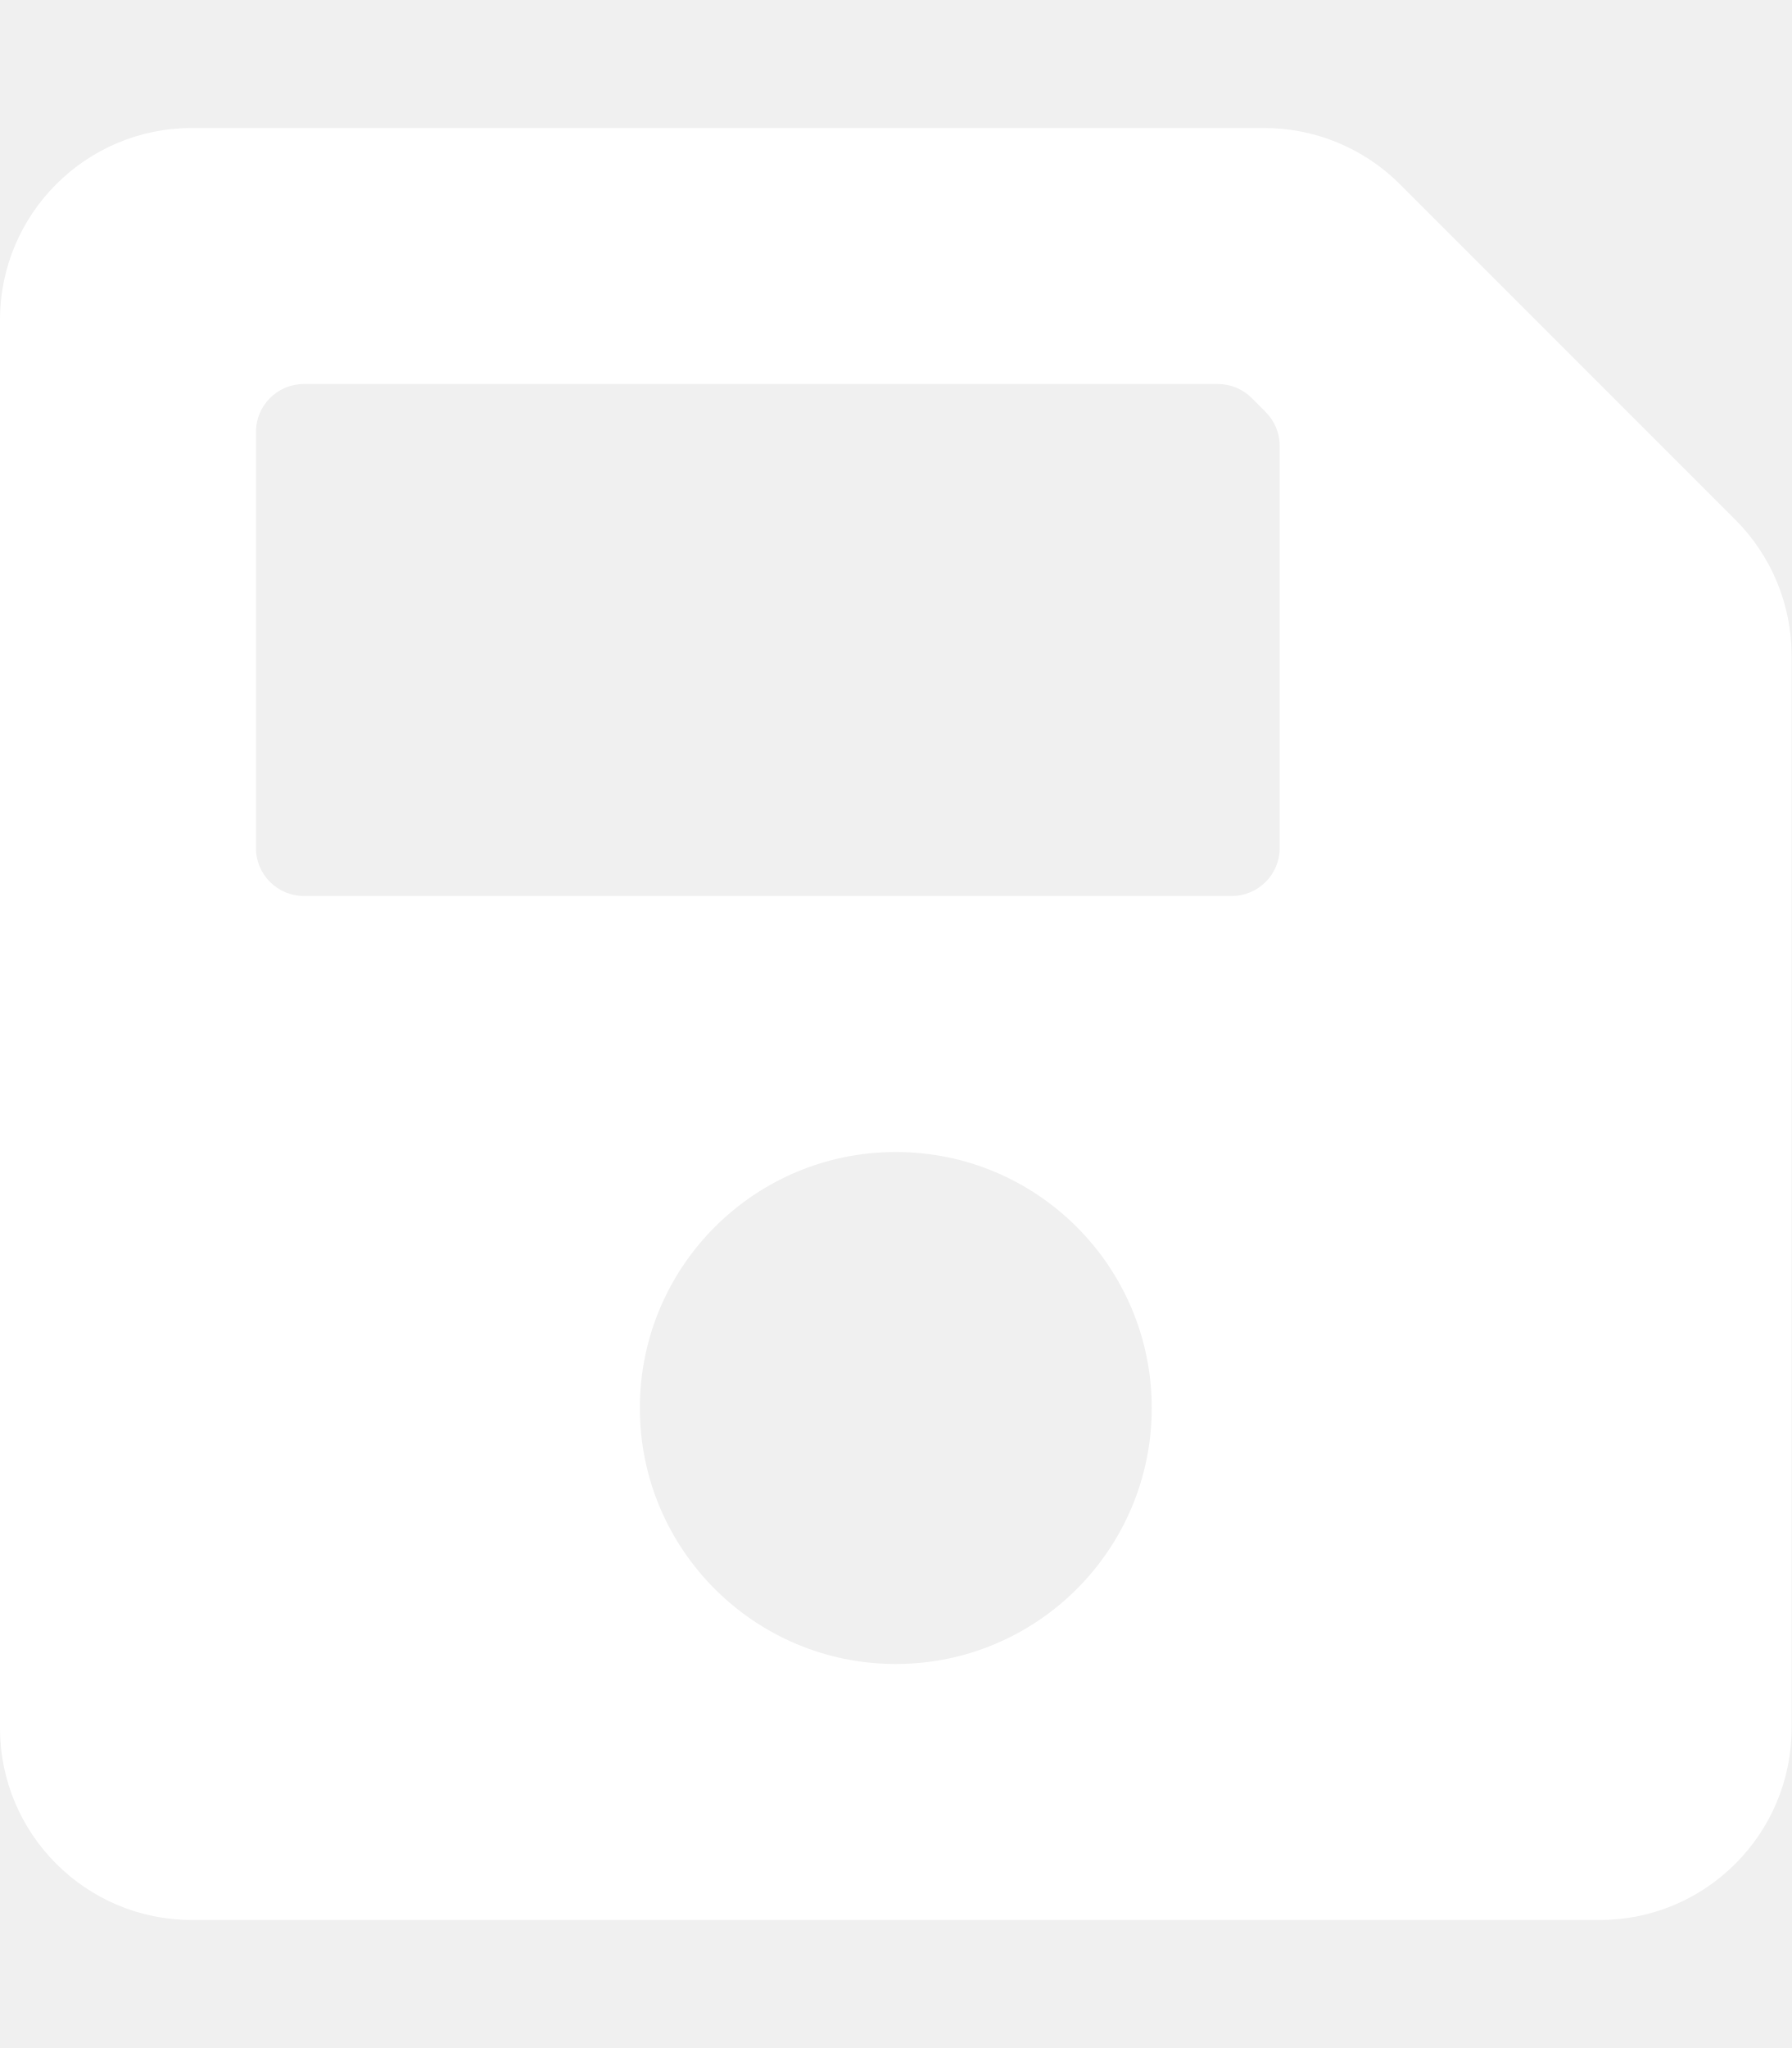
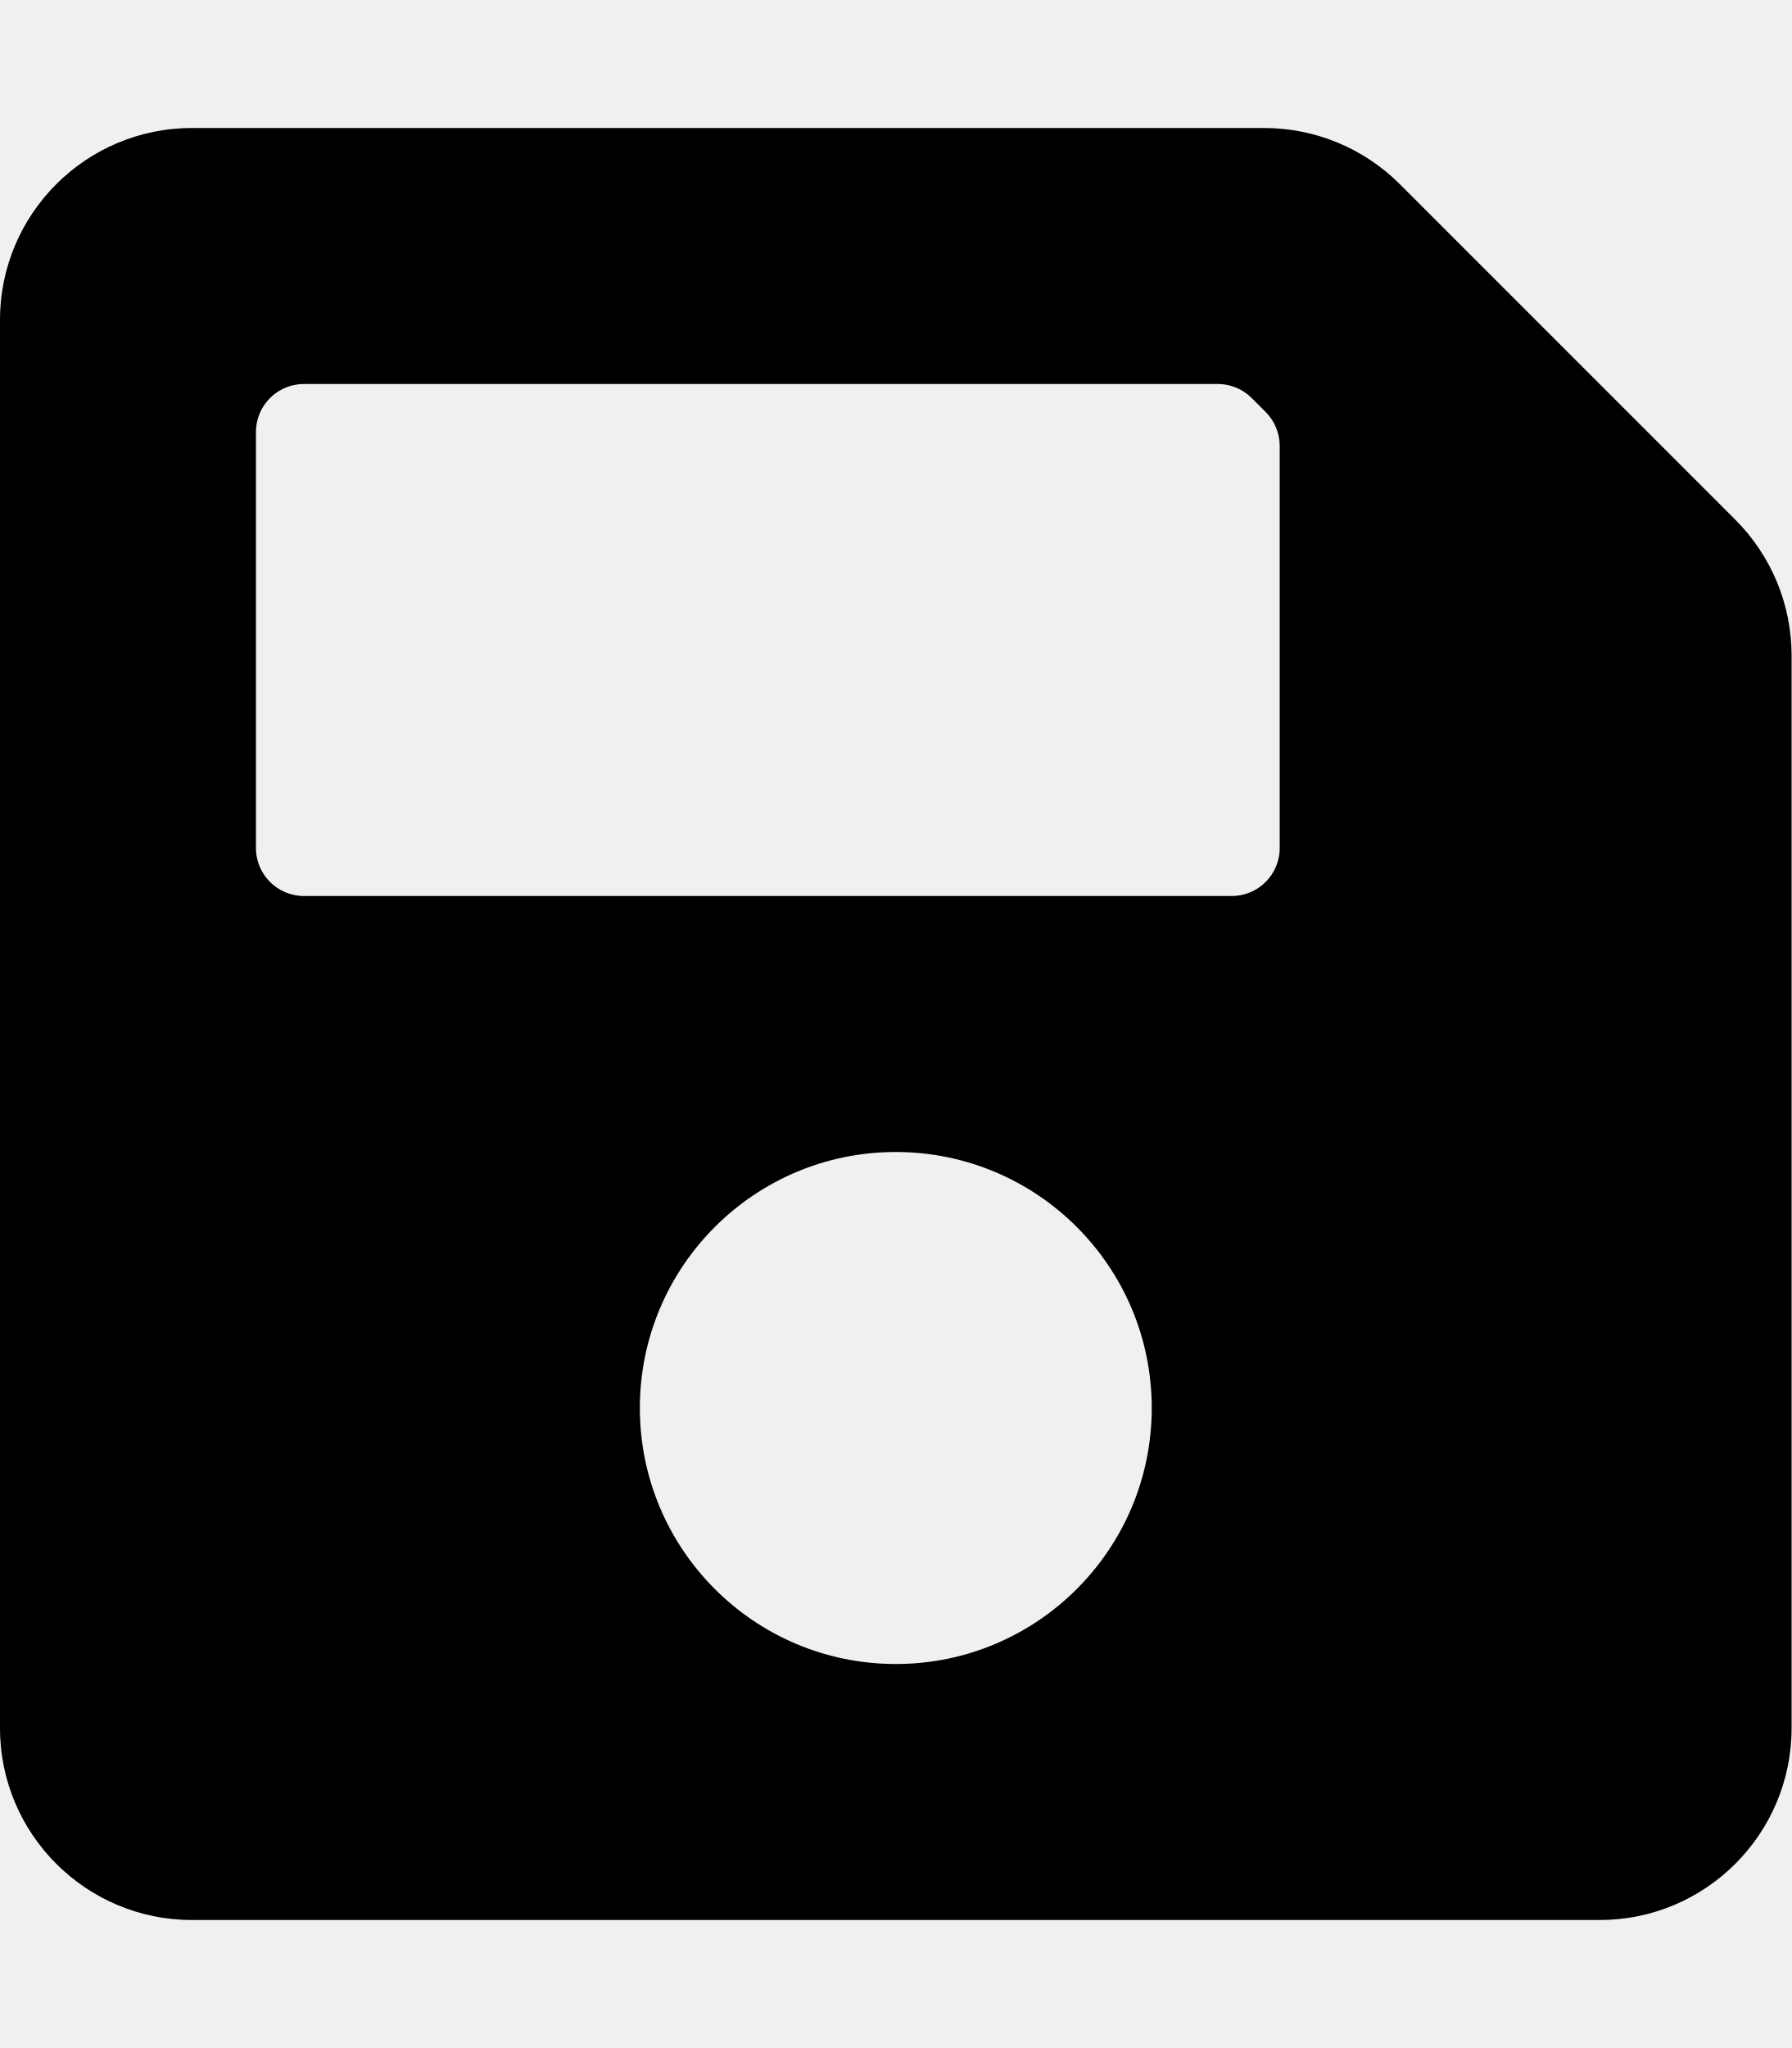
<svg xmlns="http://www.w3.org/2000/svg" aria-hidden="true" focusable="false" data-prefix="fas" data-icon="save" class="svg-inline--fa fa-save fa-w-14" role="img" viewBox="0 0 448 512">
-   <path fill="white" d="M433.941 129.941l-83.882-83.882A48 48 0 0 0 316.118 32H48C21.49 32 0 53.49 0 80v352c0 26.51 21.49 48 48 48h352c26.51 0 48-21.49 48-48V163.882a48 48 0 0 0-14.059-33.941zM224 416c-35.346 0-64-28.654-64-64 0-35.346 28.654-64 64-64s64 28.654 64 64c0 35.346-28.654 64-64 64zm96-304.52V212c0 6.627-5.373 12-12 12H76c-6.627 0-12-5.373-12-12V108c0-6.627 5.373-12 12-12h228.52c3.183 0 6.235 1.264 8.485 3.515l3.48 3.48A11.996 11.996 0 0 1 320 111.48z" />
+   <path fill="currentColor" d="M433.941 129.941l-83.882-83.882A48 48 0 0 0 316.118 32H48C21.49 32 0 53.49 0 80v352c0 26.51 21.49 48 48 48h352c26.51 0 48-21.49 48-48V163.882a48 48 0 0 0-14.059-33.941zM224 416c-35.346 0-64-28.654-64-64 0-35.346 28.654-64 64-64s64 28.654 64 64c0 35.346-28.654 64-64 64zm96-304.52V212c0 6.627-5.373 12-12 12H76c-6.627 0-12-5.373-12-12V108c0-6.627 5.373-12 12-12h228.52c3.183 0 6.235 1.264 8.485 3.515l3.48 3.48A11.996 11.996 0 0 1 320 111.48z" />
</svg>
